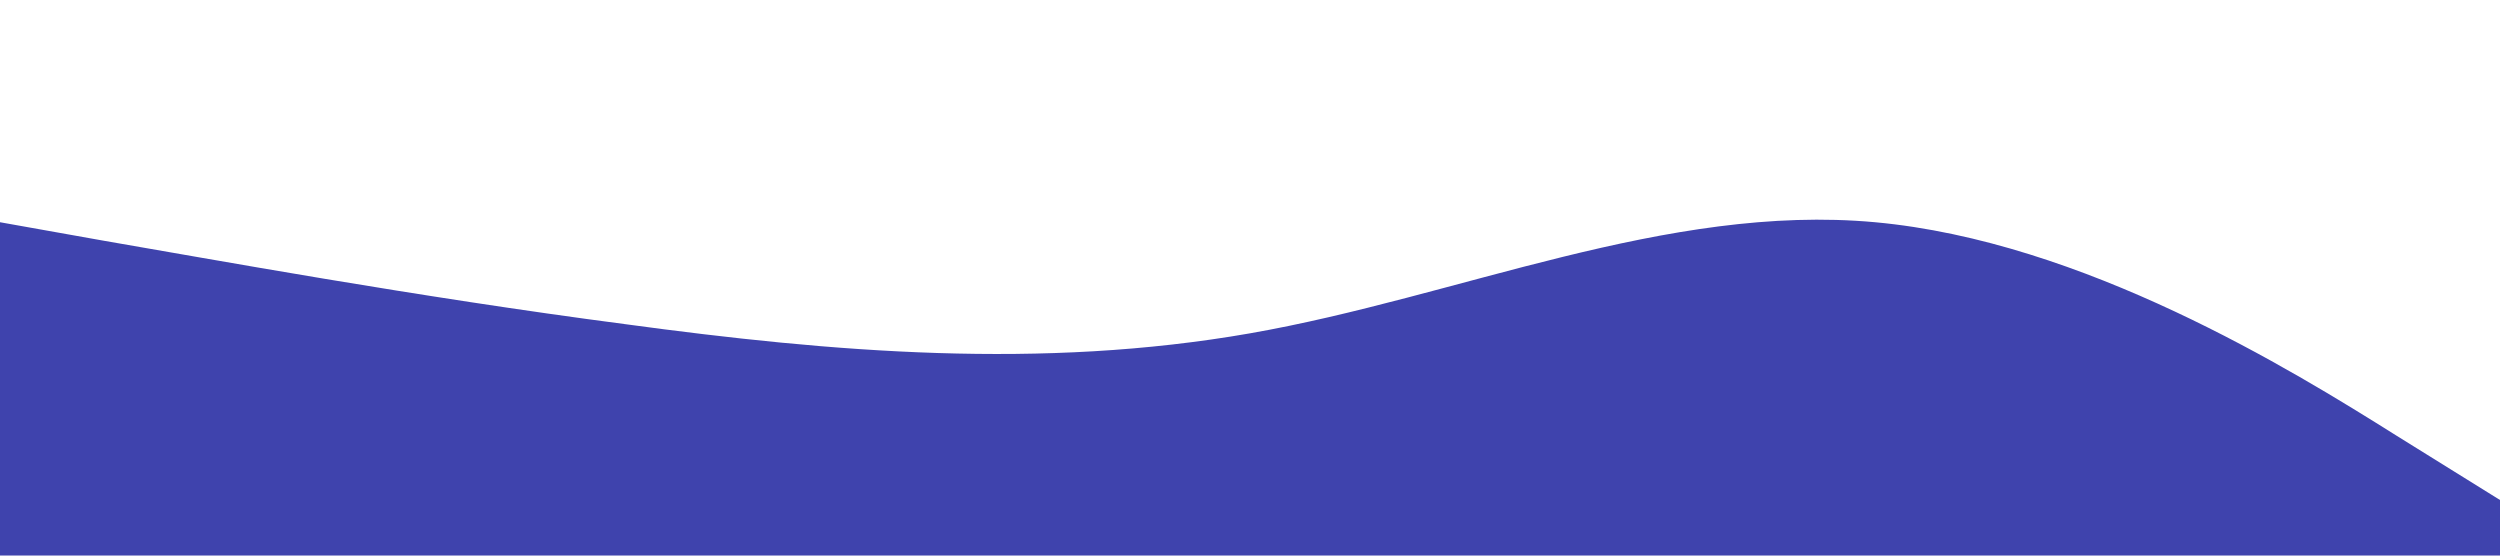
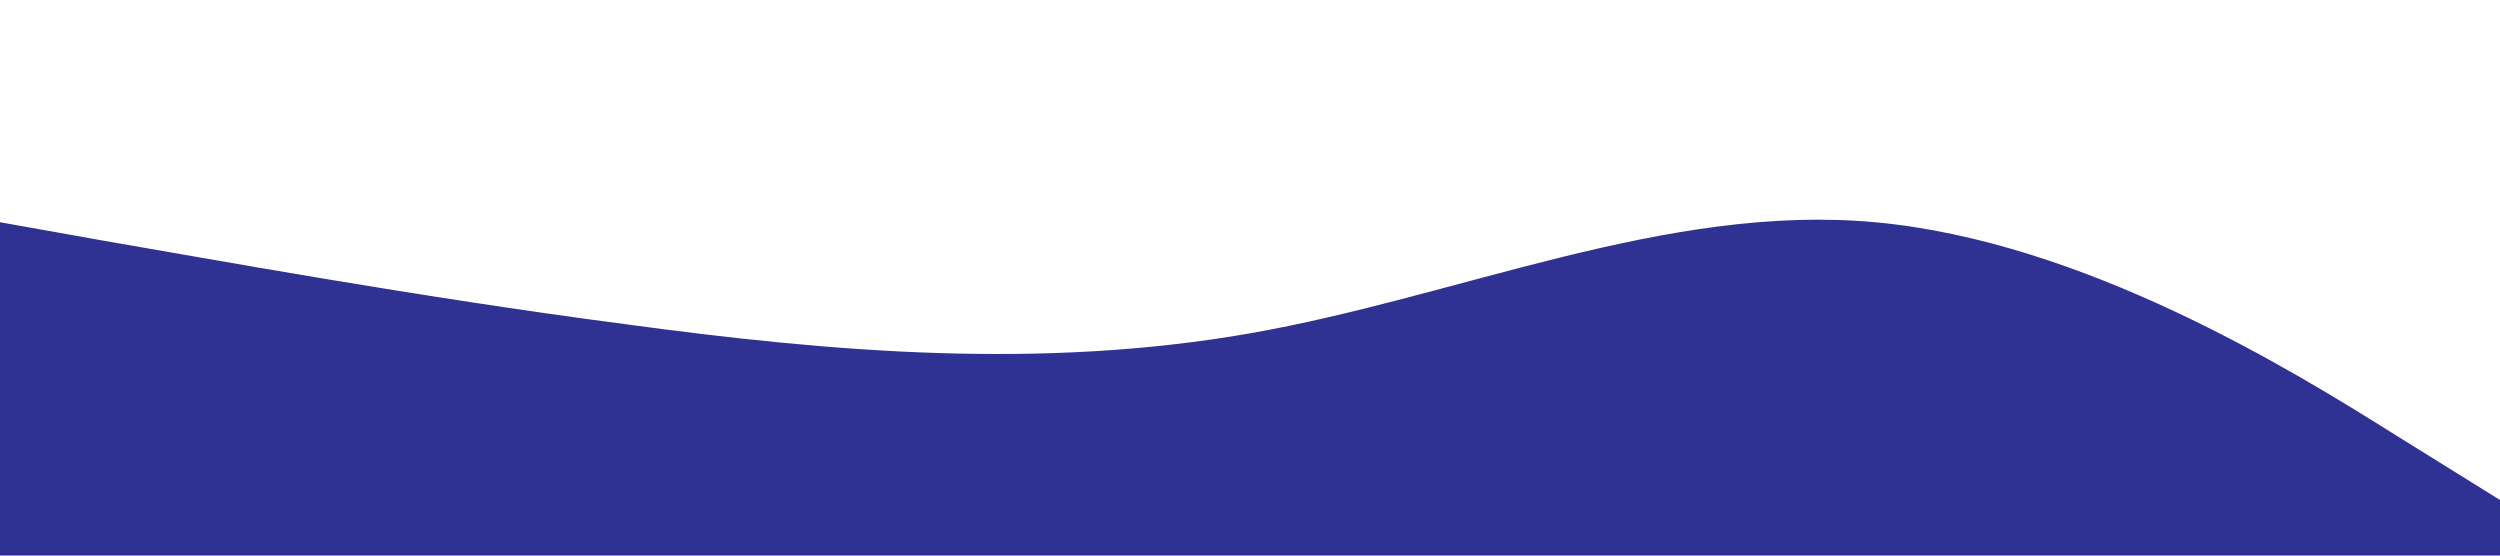
<svg xmlns="http://www.w3.org/2000/svg" viewBox="0 0 1440 320">
-   <path fill="#3f43ad" fill-opacity="1" d="M0,128L60,138.7C120,149,240,171,360,186.7C480,203,600,213,720,192C840,171,960,117,1080,128C1200,139,1320,213,1380,250.7L1440,288L1440,320L1380,320C1320,320,1200,320,1080,320C960,320,840,320,720,320C600,320,480,320,360,320C240,320,120,320,60,320L0,320Z" />
+   <path fill="#2f3292" fill-opacity="1" d="M0,128L60,138.7C120,149,240,171,360,186.7C480,203,600,213,720,192C840,171,960,117,1080,128C1200,139,1320,213,1380,250.7L1440,288L1440,320L1380,320C1320,320,1200,320,1080,320C960,320,840,320,720,320C600,320,480,320,360,320C240,320,120,320,60,320L0,320Z" />
</svg>
